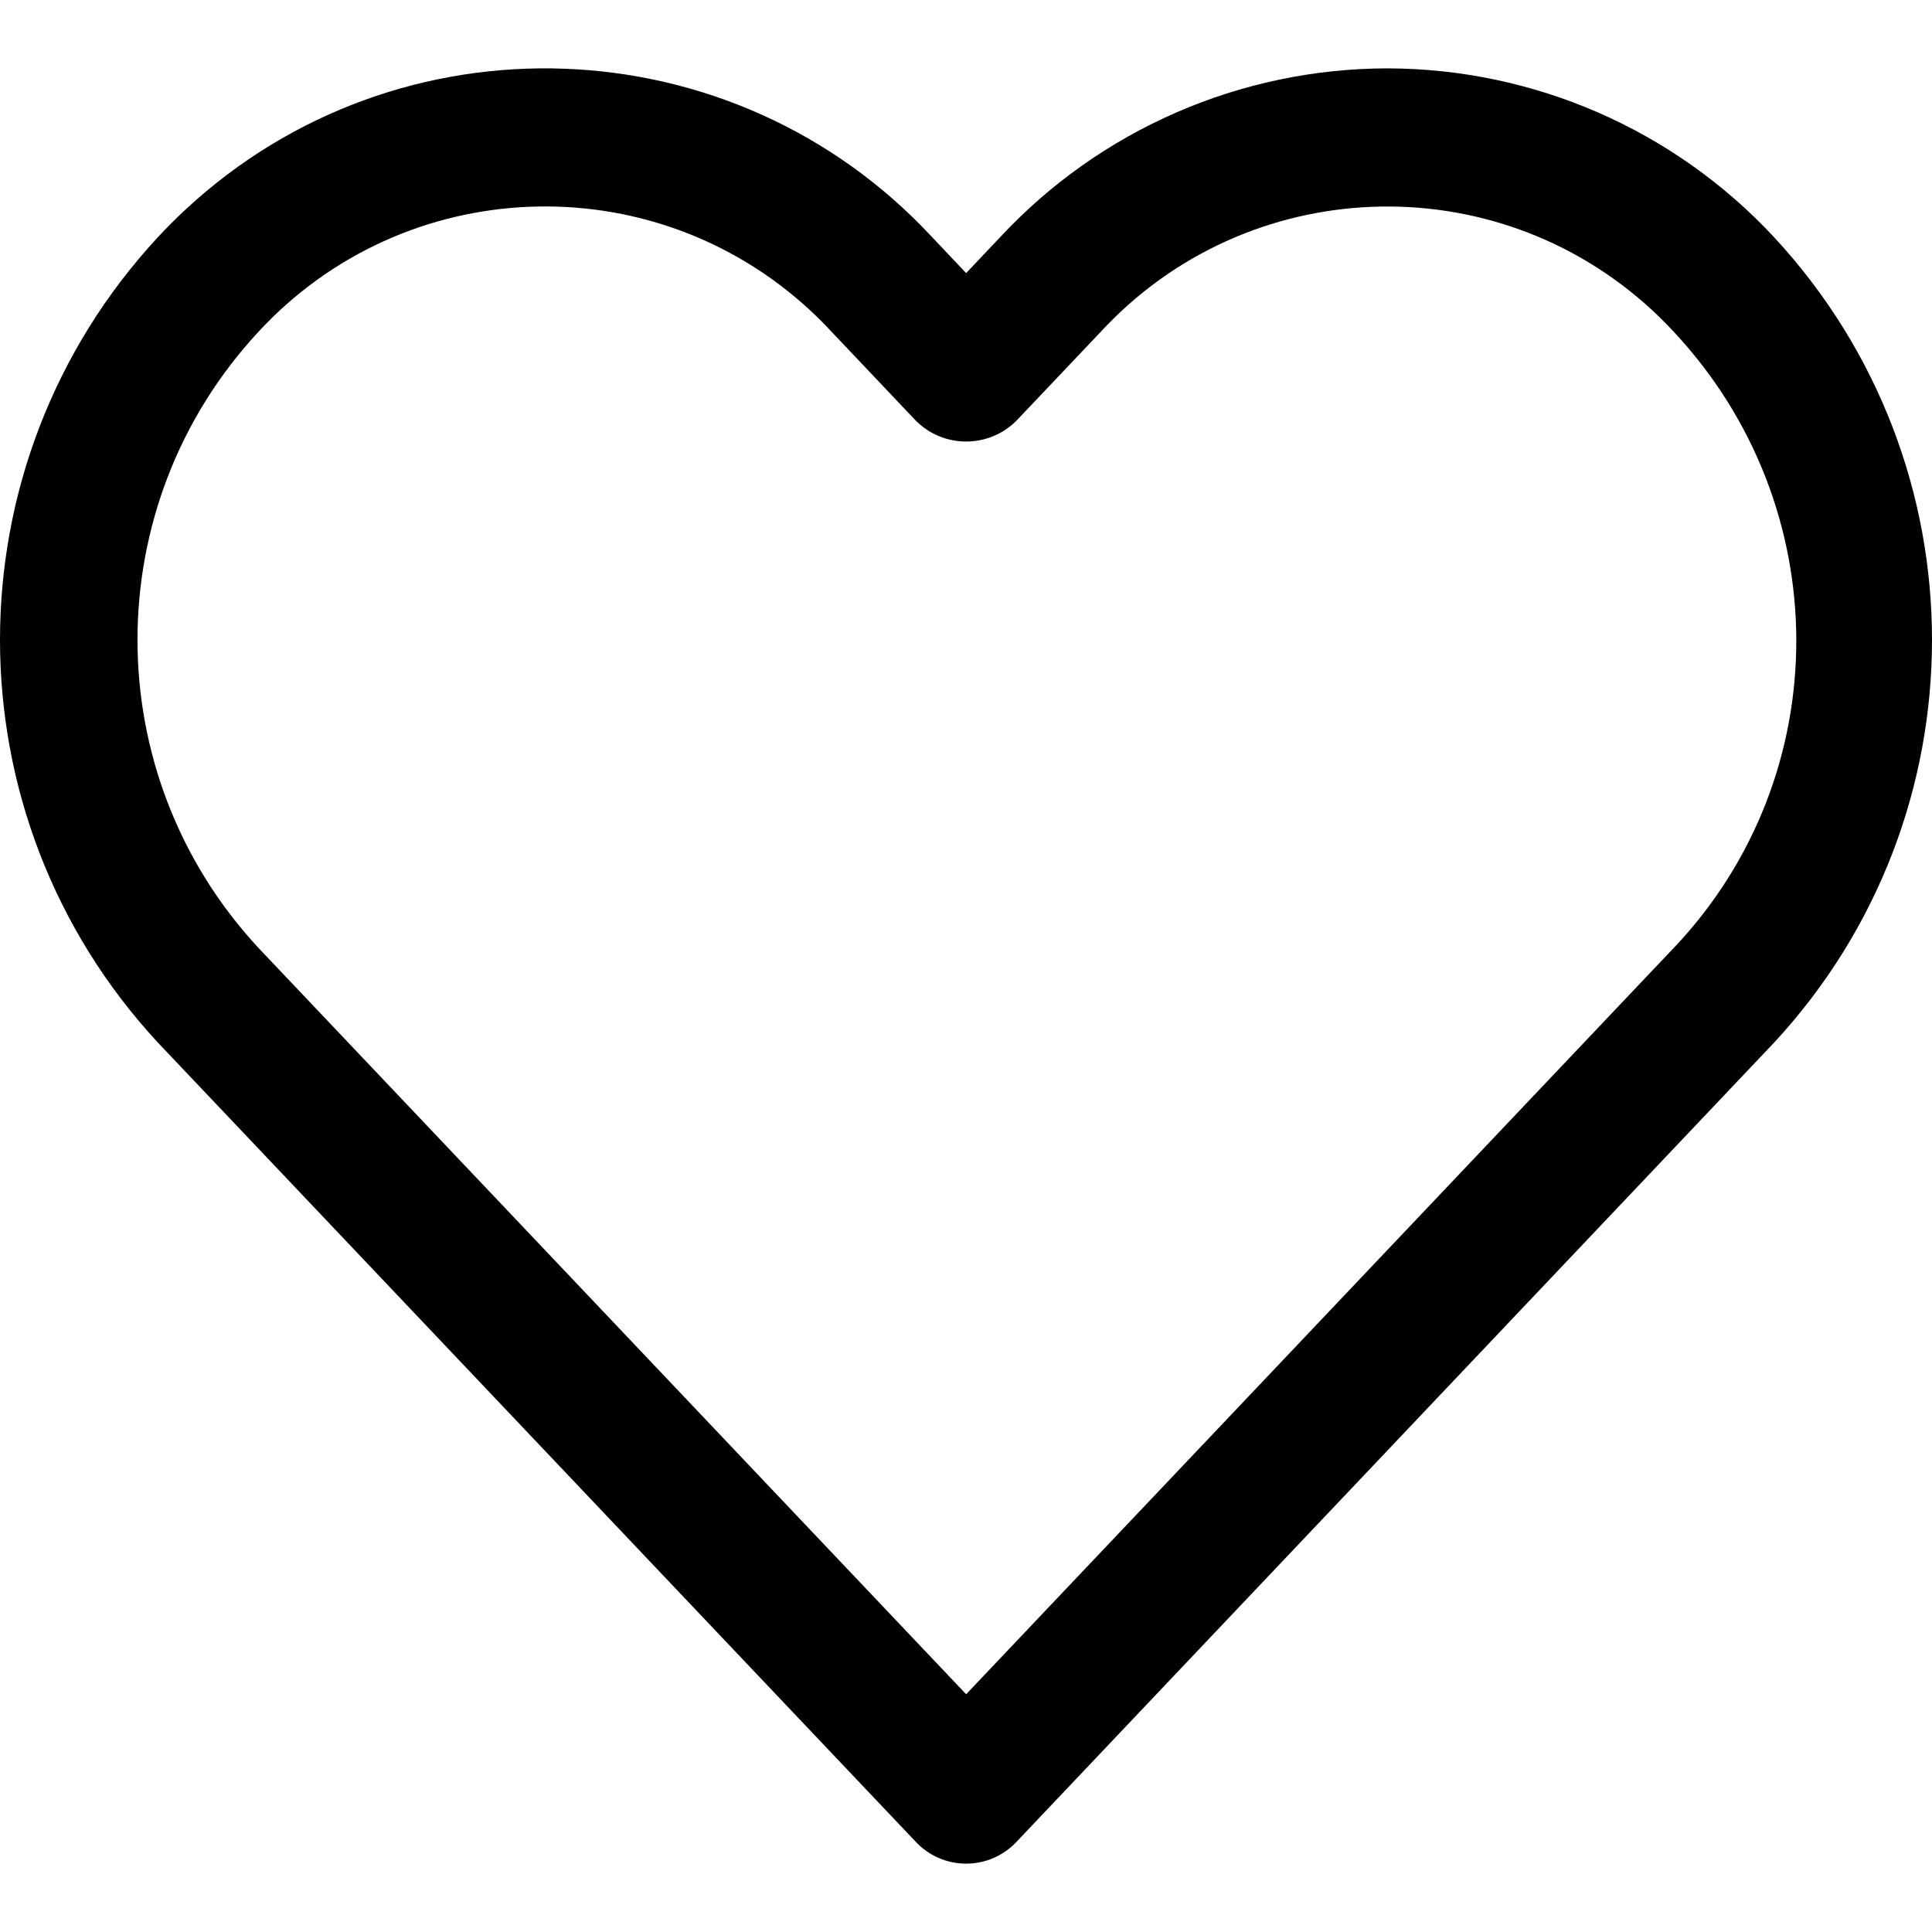
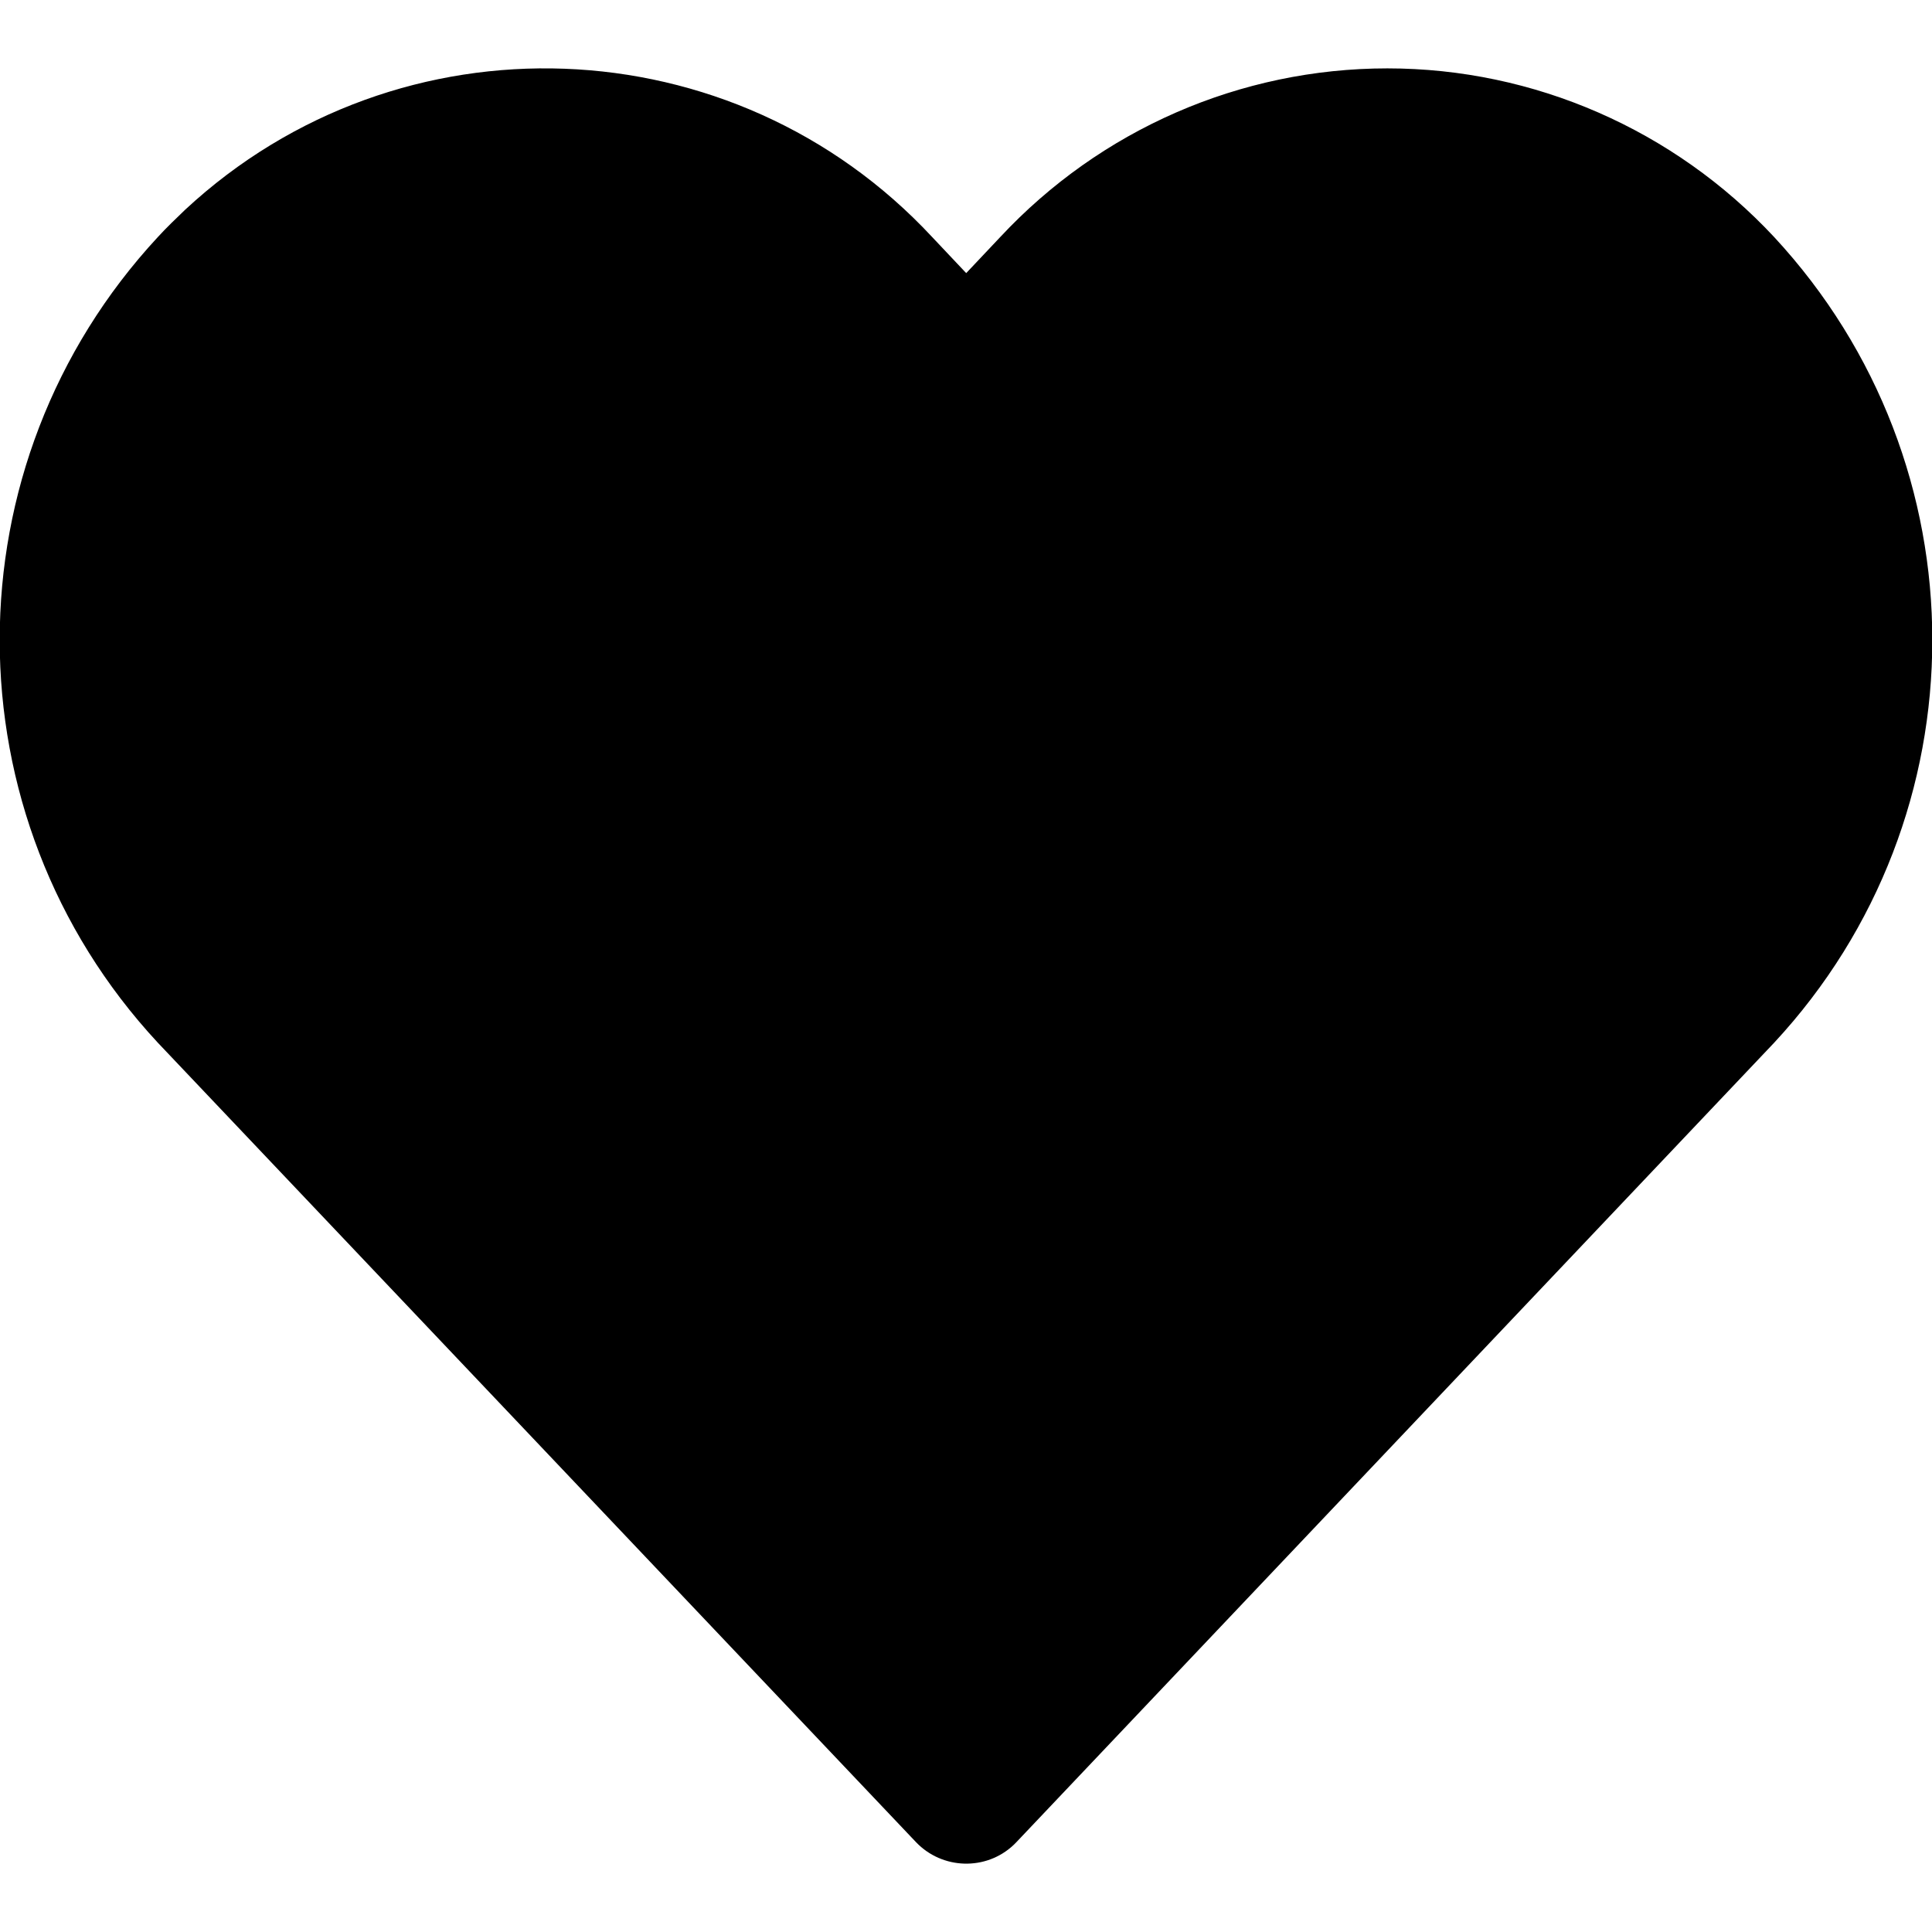
- <svg xmlns="http://www.w3.org/2000/svg" version="1.1" id="Capa_1" x="0px" y="0px" viewBox="0 0 477.534 477.534" style="enable-background:new 0 0 477.534 477.534;" xml:space="preserve">
-   <g>
-     <g>
-       <path d="M438.482,58.61c-24.7-26.549-59.311-41.655-95.573-41.711c-36.291,0.042-70.938,15.14-95.676,41.694l-8.431,8.909    l-8.431-8.909C181.284,5.762,98.662,2.728,45.832,51.815c-2.341,2.176-4.602,4.436-6.778,6.778    c-52.072,56.166-52.072,142.968,0,199.134l187.358,197.581c6.482,6.843,17.284,7.136,24.127,0.654    c0.224-0.212,0.442-0.43,0.654-0.654l187.29-197.581C490.551,201.567,490.551,114.77,438.482,58.61z M413.787,234.226h-0.017    L238.802,418.768L63.818,234.226c-39.78-42.916-39.78-109.233,0-152.149c36.125-39.154,97.152-41.609,136.306-5.484    c1.901,1.754,3.73,3.583,5.484,5.484l20.804,21.948c6.856,6.812,17.925,6.812,24.781,0l20.804-21.931    c36.125-39.154,97.152-41.609,136.306-5.484c1.901,1.754,3.73,3.583,5.484,5.484C453.913,125.078,454.207,191.516,413.787,234.226    z" />
-     </g>
-   </g>
-   <g>
- </g>
-   <g>
- </g>
-   <g>
- </g>
-   <g>
- </g>
-   <g>
- </g>
-   <g>
- </g>
-   <g>
- </g>
-   <g>
- </g>
-   <g>
- </g>
-   <g>
- </g>
-   <g>
- </g>
-   <g>
- </g>
-   <g>
- </g>
-   <g>
- </g>
-   <g>
- </g>
+ <svg xmlns="http://www.w3.org/2000/svg" version="1.1" id="Capa_1" x="0px" y="0px" viewBox="0 0 477.5 477.5" style="enable-background:new 0 0 477.5 477.5;" xml:space="preserve">
+   <path d="M438.5,58.6c-24.7-26.5-59.3-41.7-95.6-41.7c-36.3,0-70.9,15.1-95.7,41.7l-8.4,8.9l-8.4-8.9C181.3,5.8,98.7,2.7,45.8,51.8  c-2.3,2.2-4.6,4.4-6.8,6.8c-52.1,56.2-52.1,143,0,199.1l187.4,197.6c6.5,6.8,17.3,7.1,24.1,0.7c0.2-0.2,0.4-0.4,0.7-0.7l187.3-197.6  C490.6,201.6,490.6,114.8,438.5,58.6z" />
</svg>
